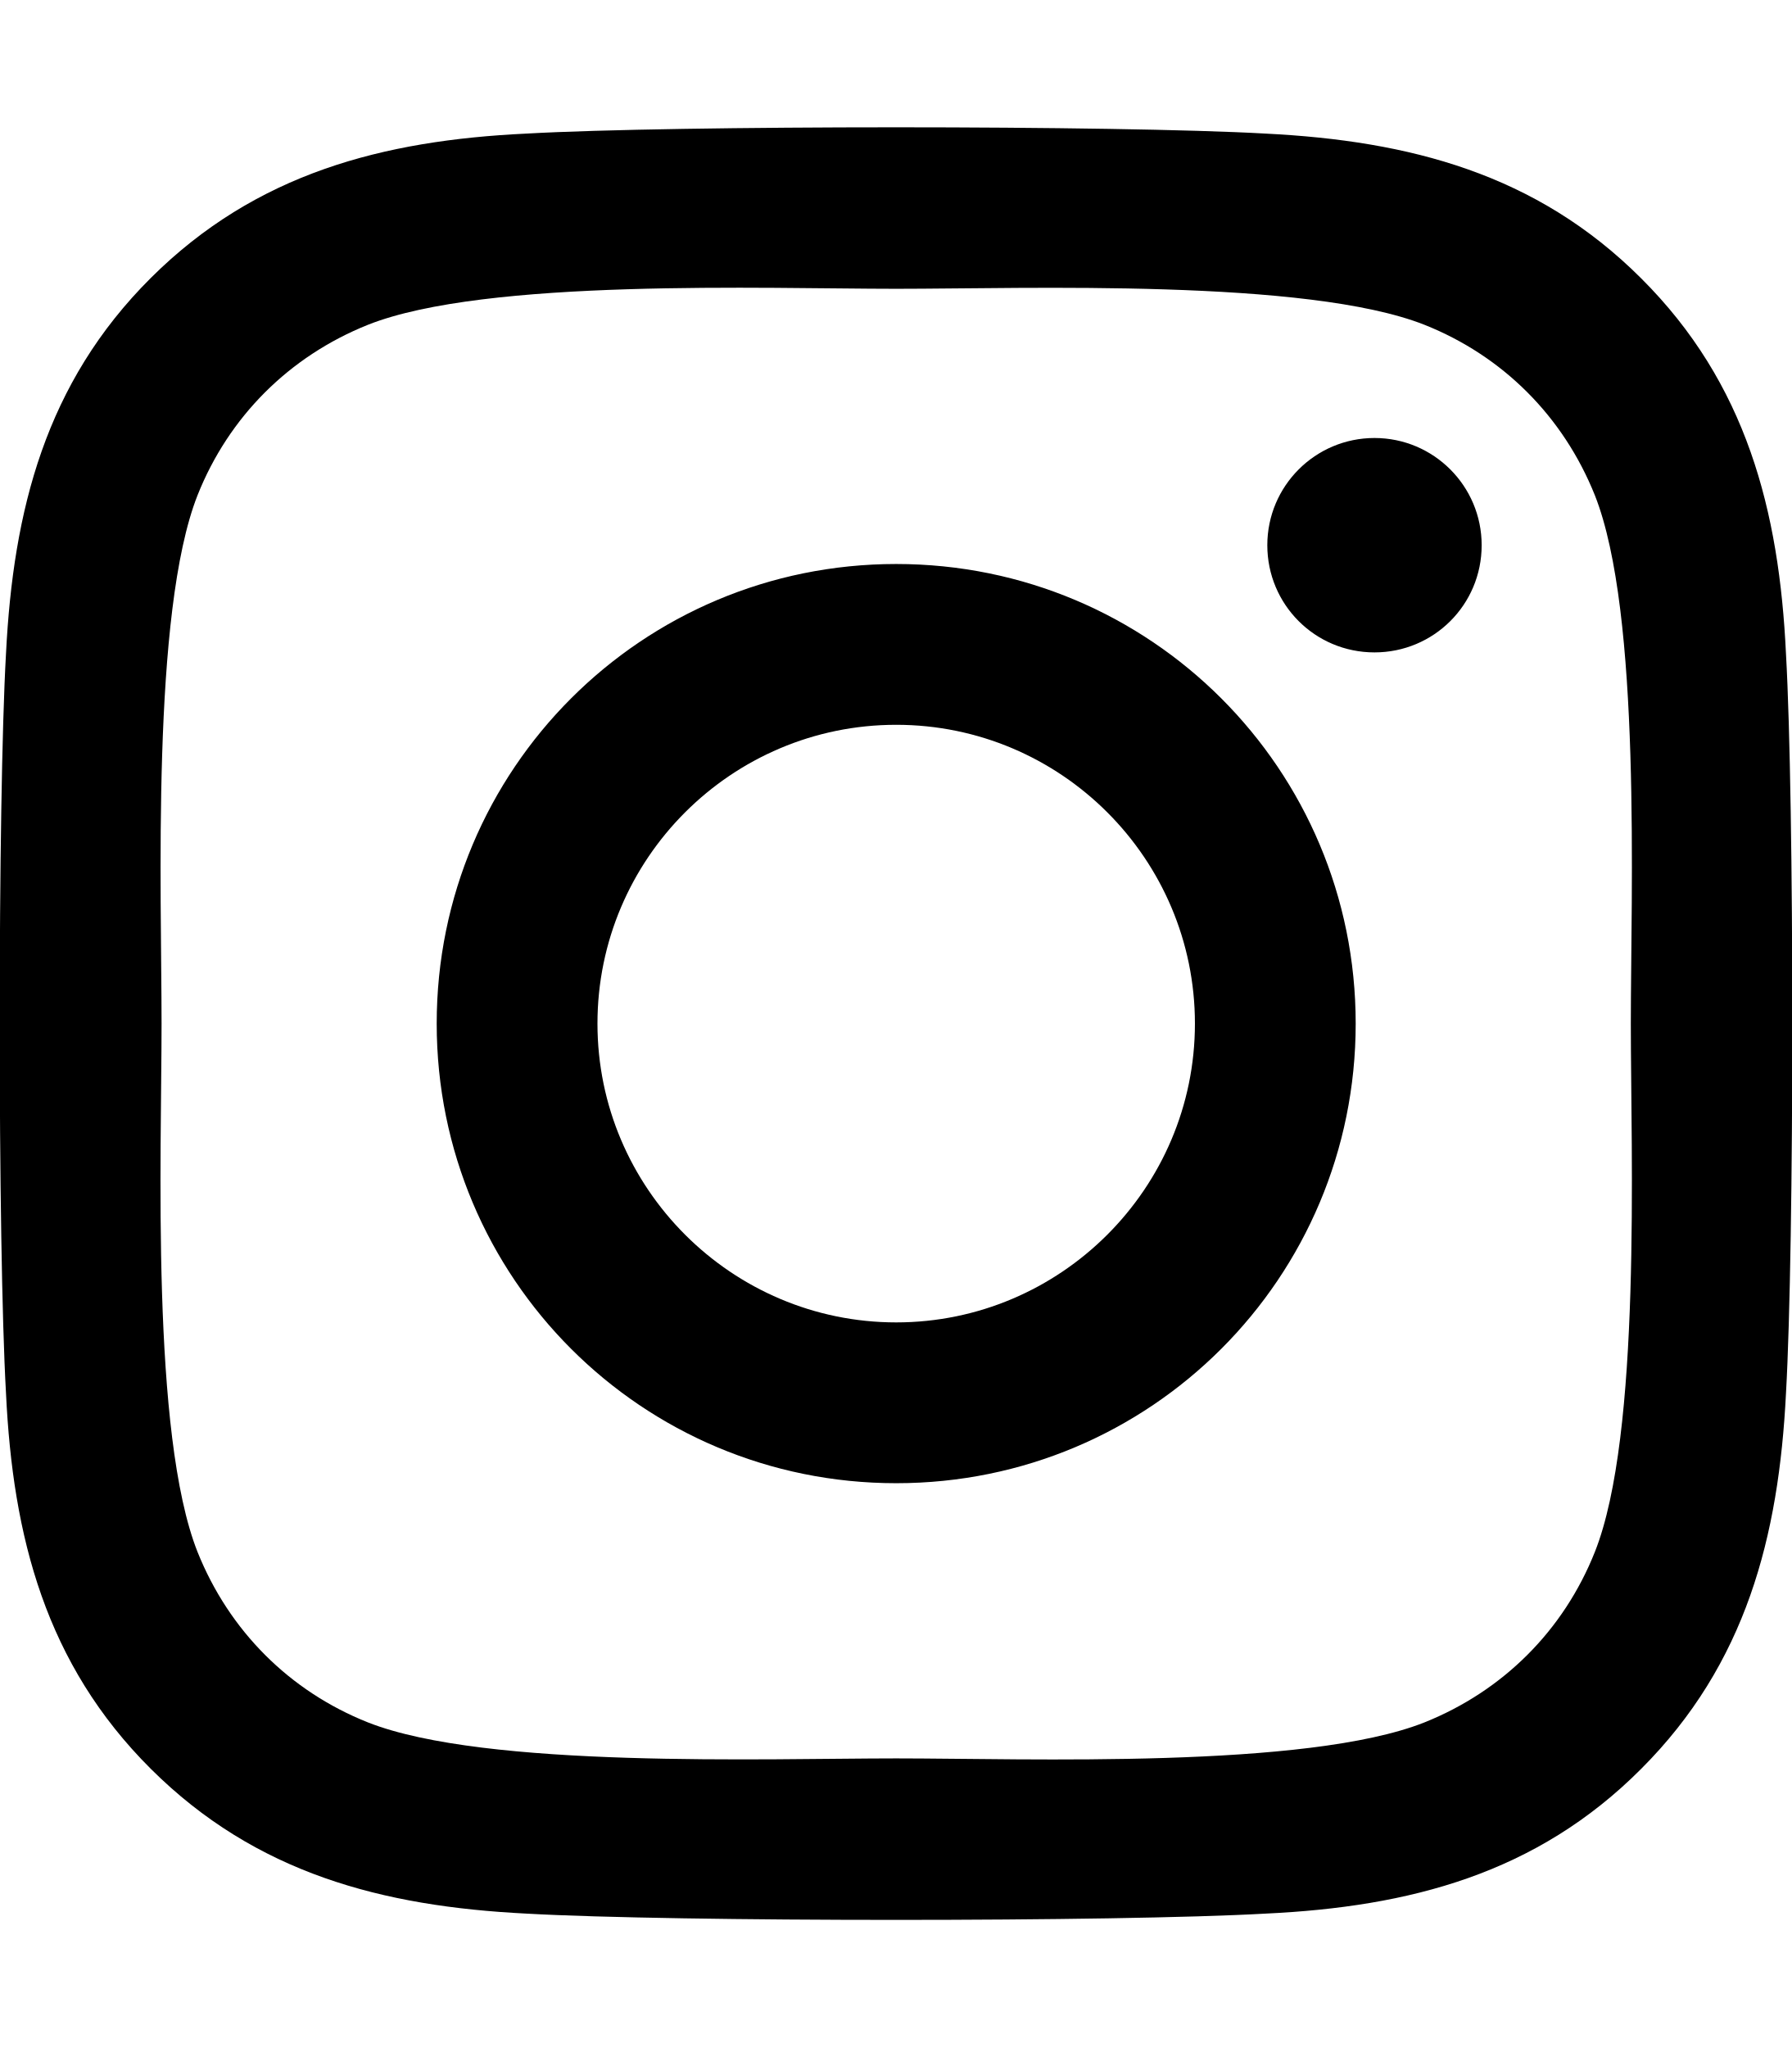
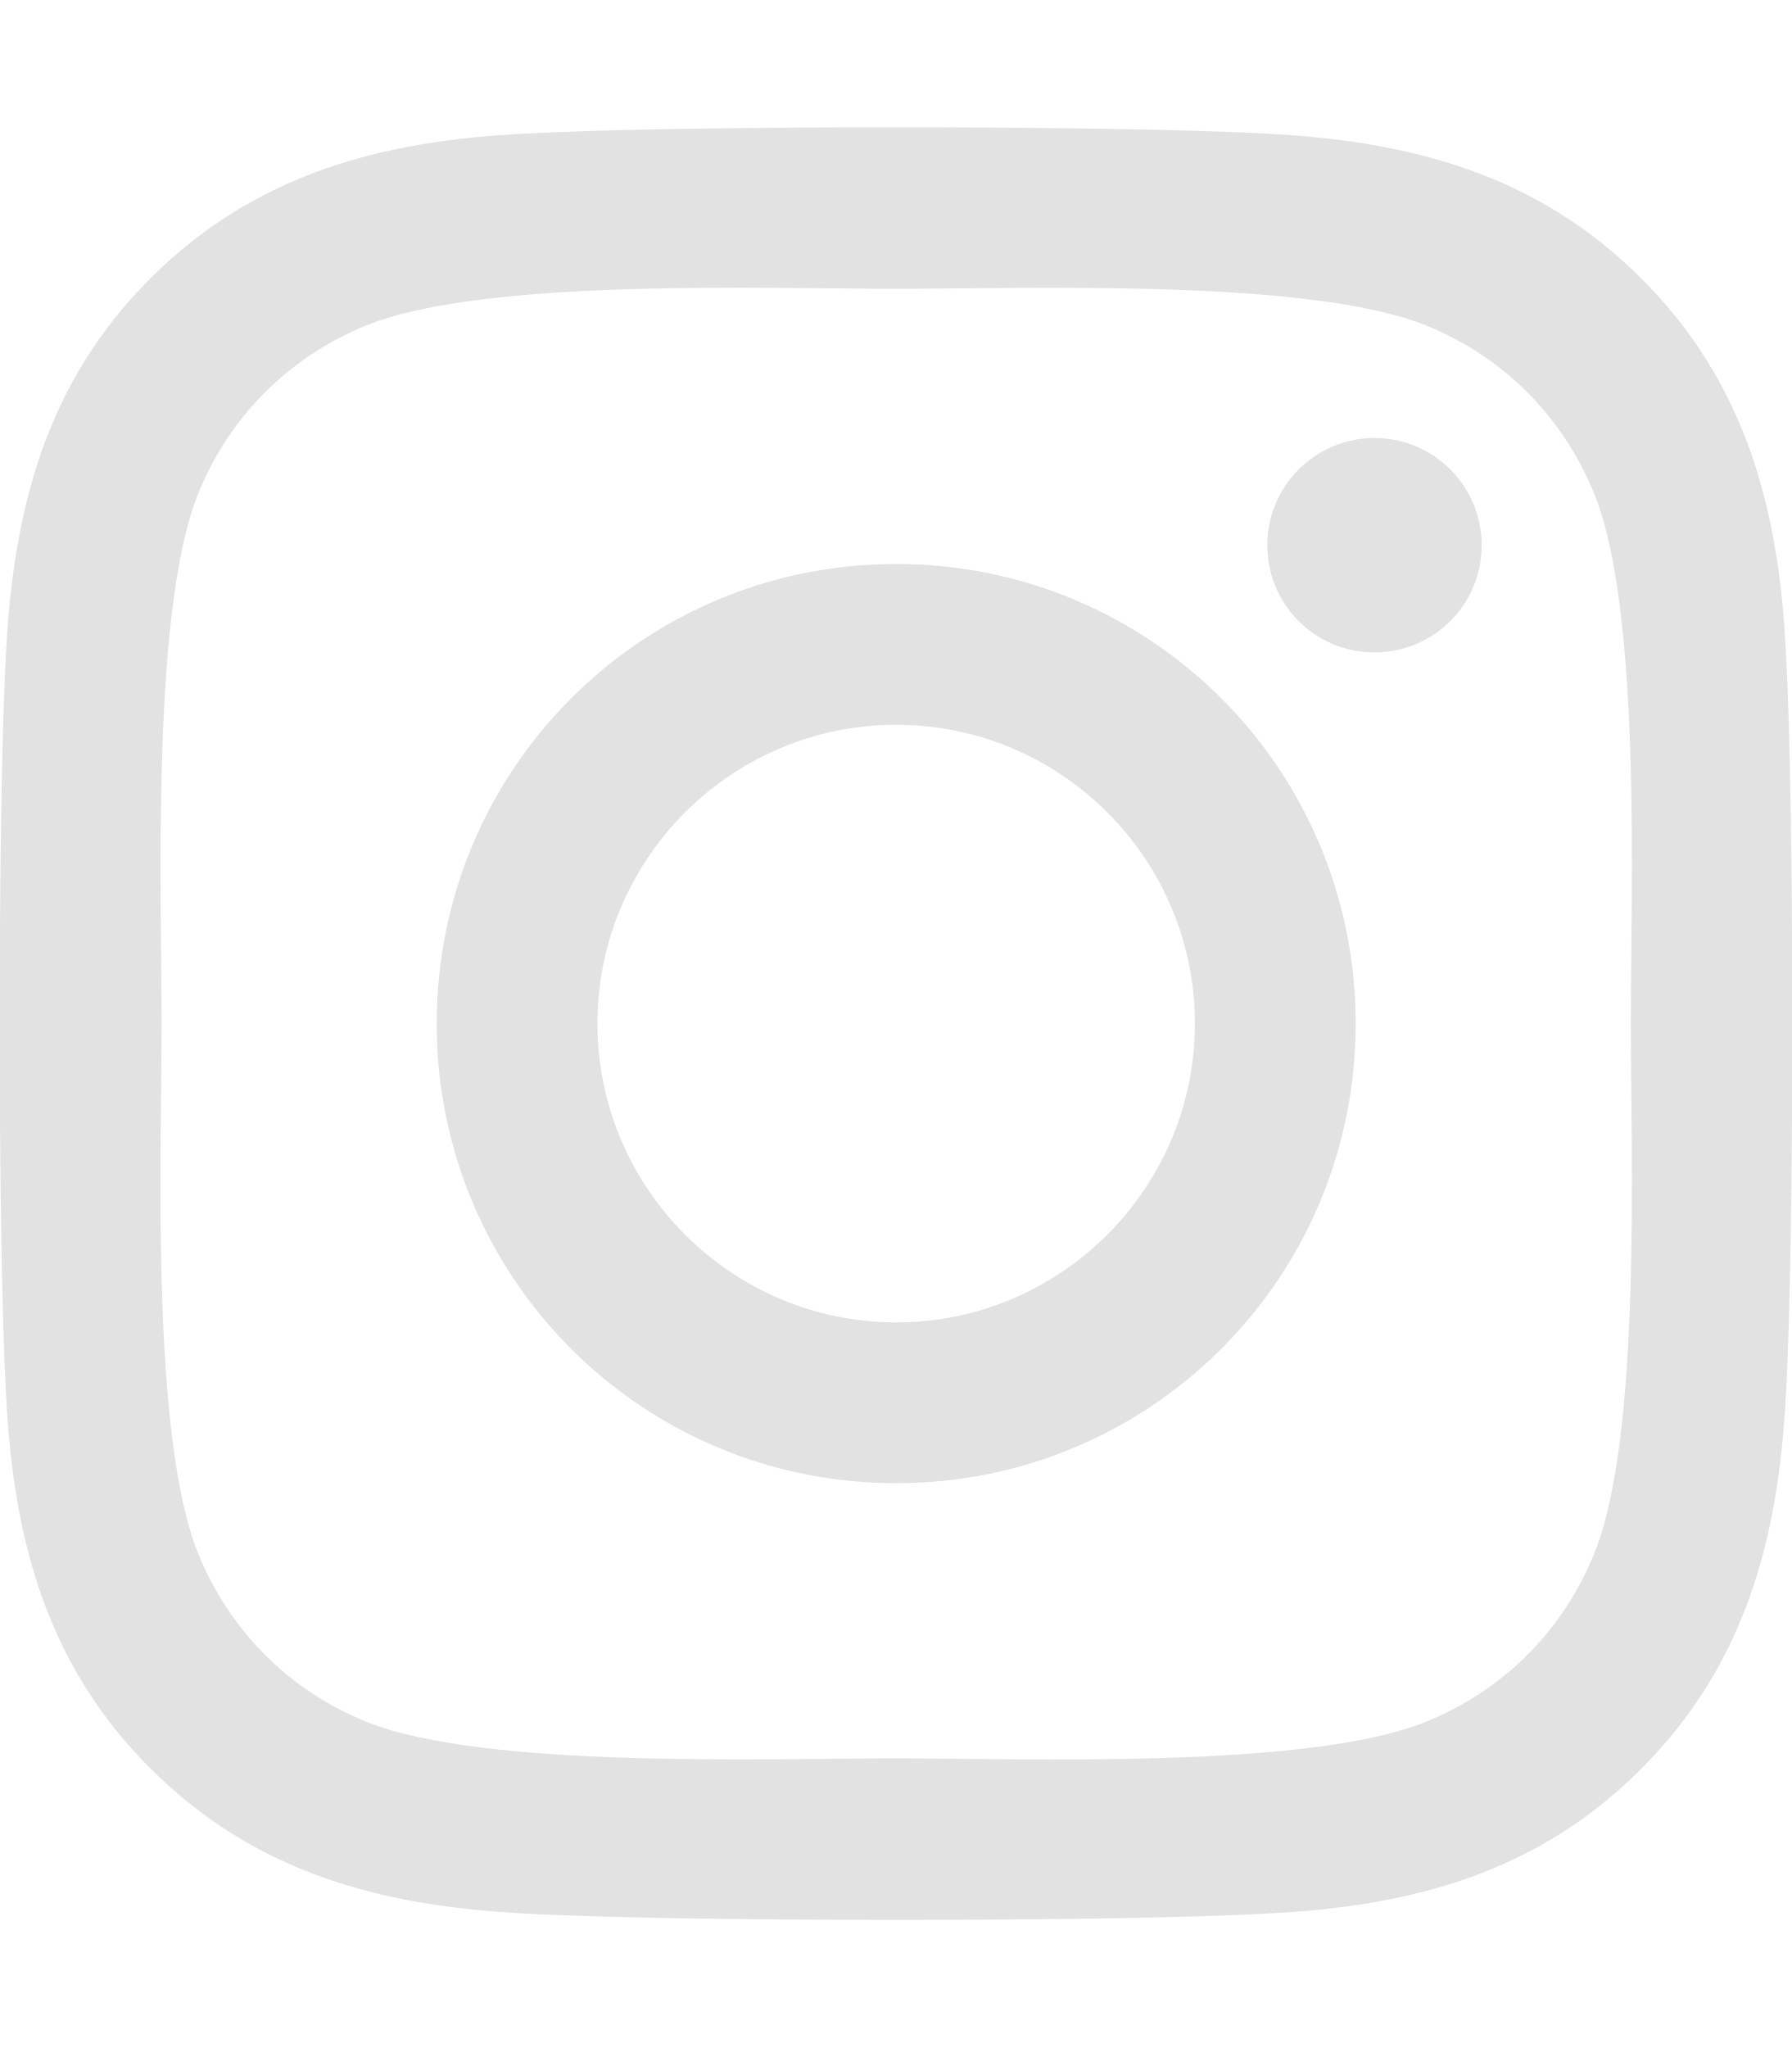
<svg xmlns="http://www.w3.org/2000/svg" aria-hidden="true" focusable="false" data-prefix="fab" data-icon="instagram" class="svg-inline--fa fa-instagram" role="img" viewBox="0 0 448 512">
-   <path fill="currentColor" d="M224.1 141c-63.6 0-114.9 51.3-114.9 114.9s51.3 114.9 114.9 114.9S339 319.5 339 255.9 287.7 141 224.1 141zm0 189.6c-41.1 0-74.7-33.5-74.7-74.7s33.5-74.7 74.7-74.7 74.7 33.5 74.7 74.7-33.6 74.7-74.7 74.7zm146.4-194.3c0 14.9-12 26.8-26.8 26.8-14.9 0-26.8-12-26.8-26.8s12-26.8 26.8-26.8 26.8 12 26.8 26.8zm76.1 27.2c-1.7-35.9-9.9-67.7-36.2-93.9-26.2-26.2-58-34.4-93.9-36.2-37-2.1-147.9-2.1-184.9 0-35.8 1.7-67.6 9.9-93.9 36.1s-34.4 58-36.2 93.9c-2.1 37-2.1 147.9 0 184.9 1.7 35.9 9.9 67.7 36.2 93.9s58 34.4 93.9 36.2c37 2.1 147.9 2.1 184.9 0 35.9-1.7 67.7-9.9 93.9-36.2 26.2-26.2 34.4-58 36.2-93.9 2.1-37 2.1-147.8 0-184.8zM398.8 388c-7.8 19.6-22.9 34.7-42.6 42.6-29.5 11.7-99.5 9-132.1 9s-102.7 2.6-132.1-9c-19.6-7.8-34.7-22.9-42.6-42.6-11.7-29.5-9-99.5-9-132.1s-2.6-102.7 9-132.1c7.8-19.6 22.9-34.7 42.6-42.6 29.5-11.7 99.5-9 132.1-9s102.7-2.6 132.1 9c19.6 7.8 34.7 22.9 42.6 42.6 11.7 29.5 9 99.5 9 132.1s2.7 102.7-9 132.1z" />
+   <path fill="#d5d5d5b3" d="M224.1 141c-63.6 0-114.9 51.3-114.9 114.9s51.3 114.9 114.9 114.9S339 319.5 339 255.9 287.7 141 224.1 141zm0 189.6c-41.1 0-74.7-33.5-74.7-74.7s33.5-74.7 74.7-74.7 74.7 33.5 74.7 74.7-33.6 74.7-74.7 74.7zm146.4-194.3c0 14.9-12 26.8-26.8 26.8-14.9 0-26.8-12-26.8-26.8s12-26.8 26.8-26.8 26.8 12 26.8 26.8zm76.1 27.2c-1.7-35.9-9.9-67.7-36.2-93.9-26.2-26.2-58-34.4-93.9-36.2-37-2.1-147.9-2.1-184.9 0-35.8 1.7-67.6 9.9-93.9 36.1s-34.4 58-36.2 93.9c-2.1 37-2.1 147.9 0 184.9 1.7 35.9 9.9 67.7 36.2 93.9s58 34.4 93.9 36.2c37 2.1 147.9 2.1 184.9 0 35.9-1.7 67.7-9.9 93.9-36.2 26.2-26.2 34.4-58 36.2-93.9 2.1-37 2.1-147.8 0-184.8zM398.8 388c-7.8 19.6-22.9 34.7-42.6 42.6-29.5 11.7-99.5 9-132.1 9s-102.7 2.6-132.1-9c-19.6-7.8-34.7-22.9-42.6-42.6-11.7-29.5-9-99.5-9-132.1s-2.6-102.7 9-132.1c7.8-19.6 22.9-34.7 42.6-42.6 29.5-11.7 99.5-9 132.1-9s102.7-2.6 132.1 9c19.6 7.8 34.7 22.9 42.6 42.6 11.7 29.5 9 99.5 9 132.1s2.7 102.7-9 132.1z" />
</svg>
